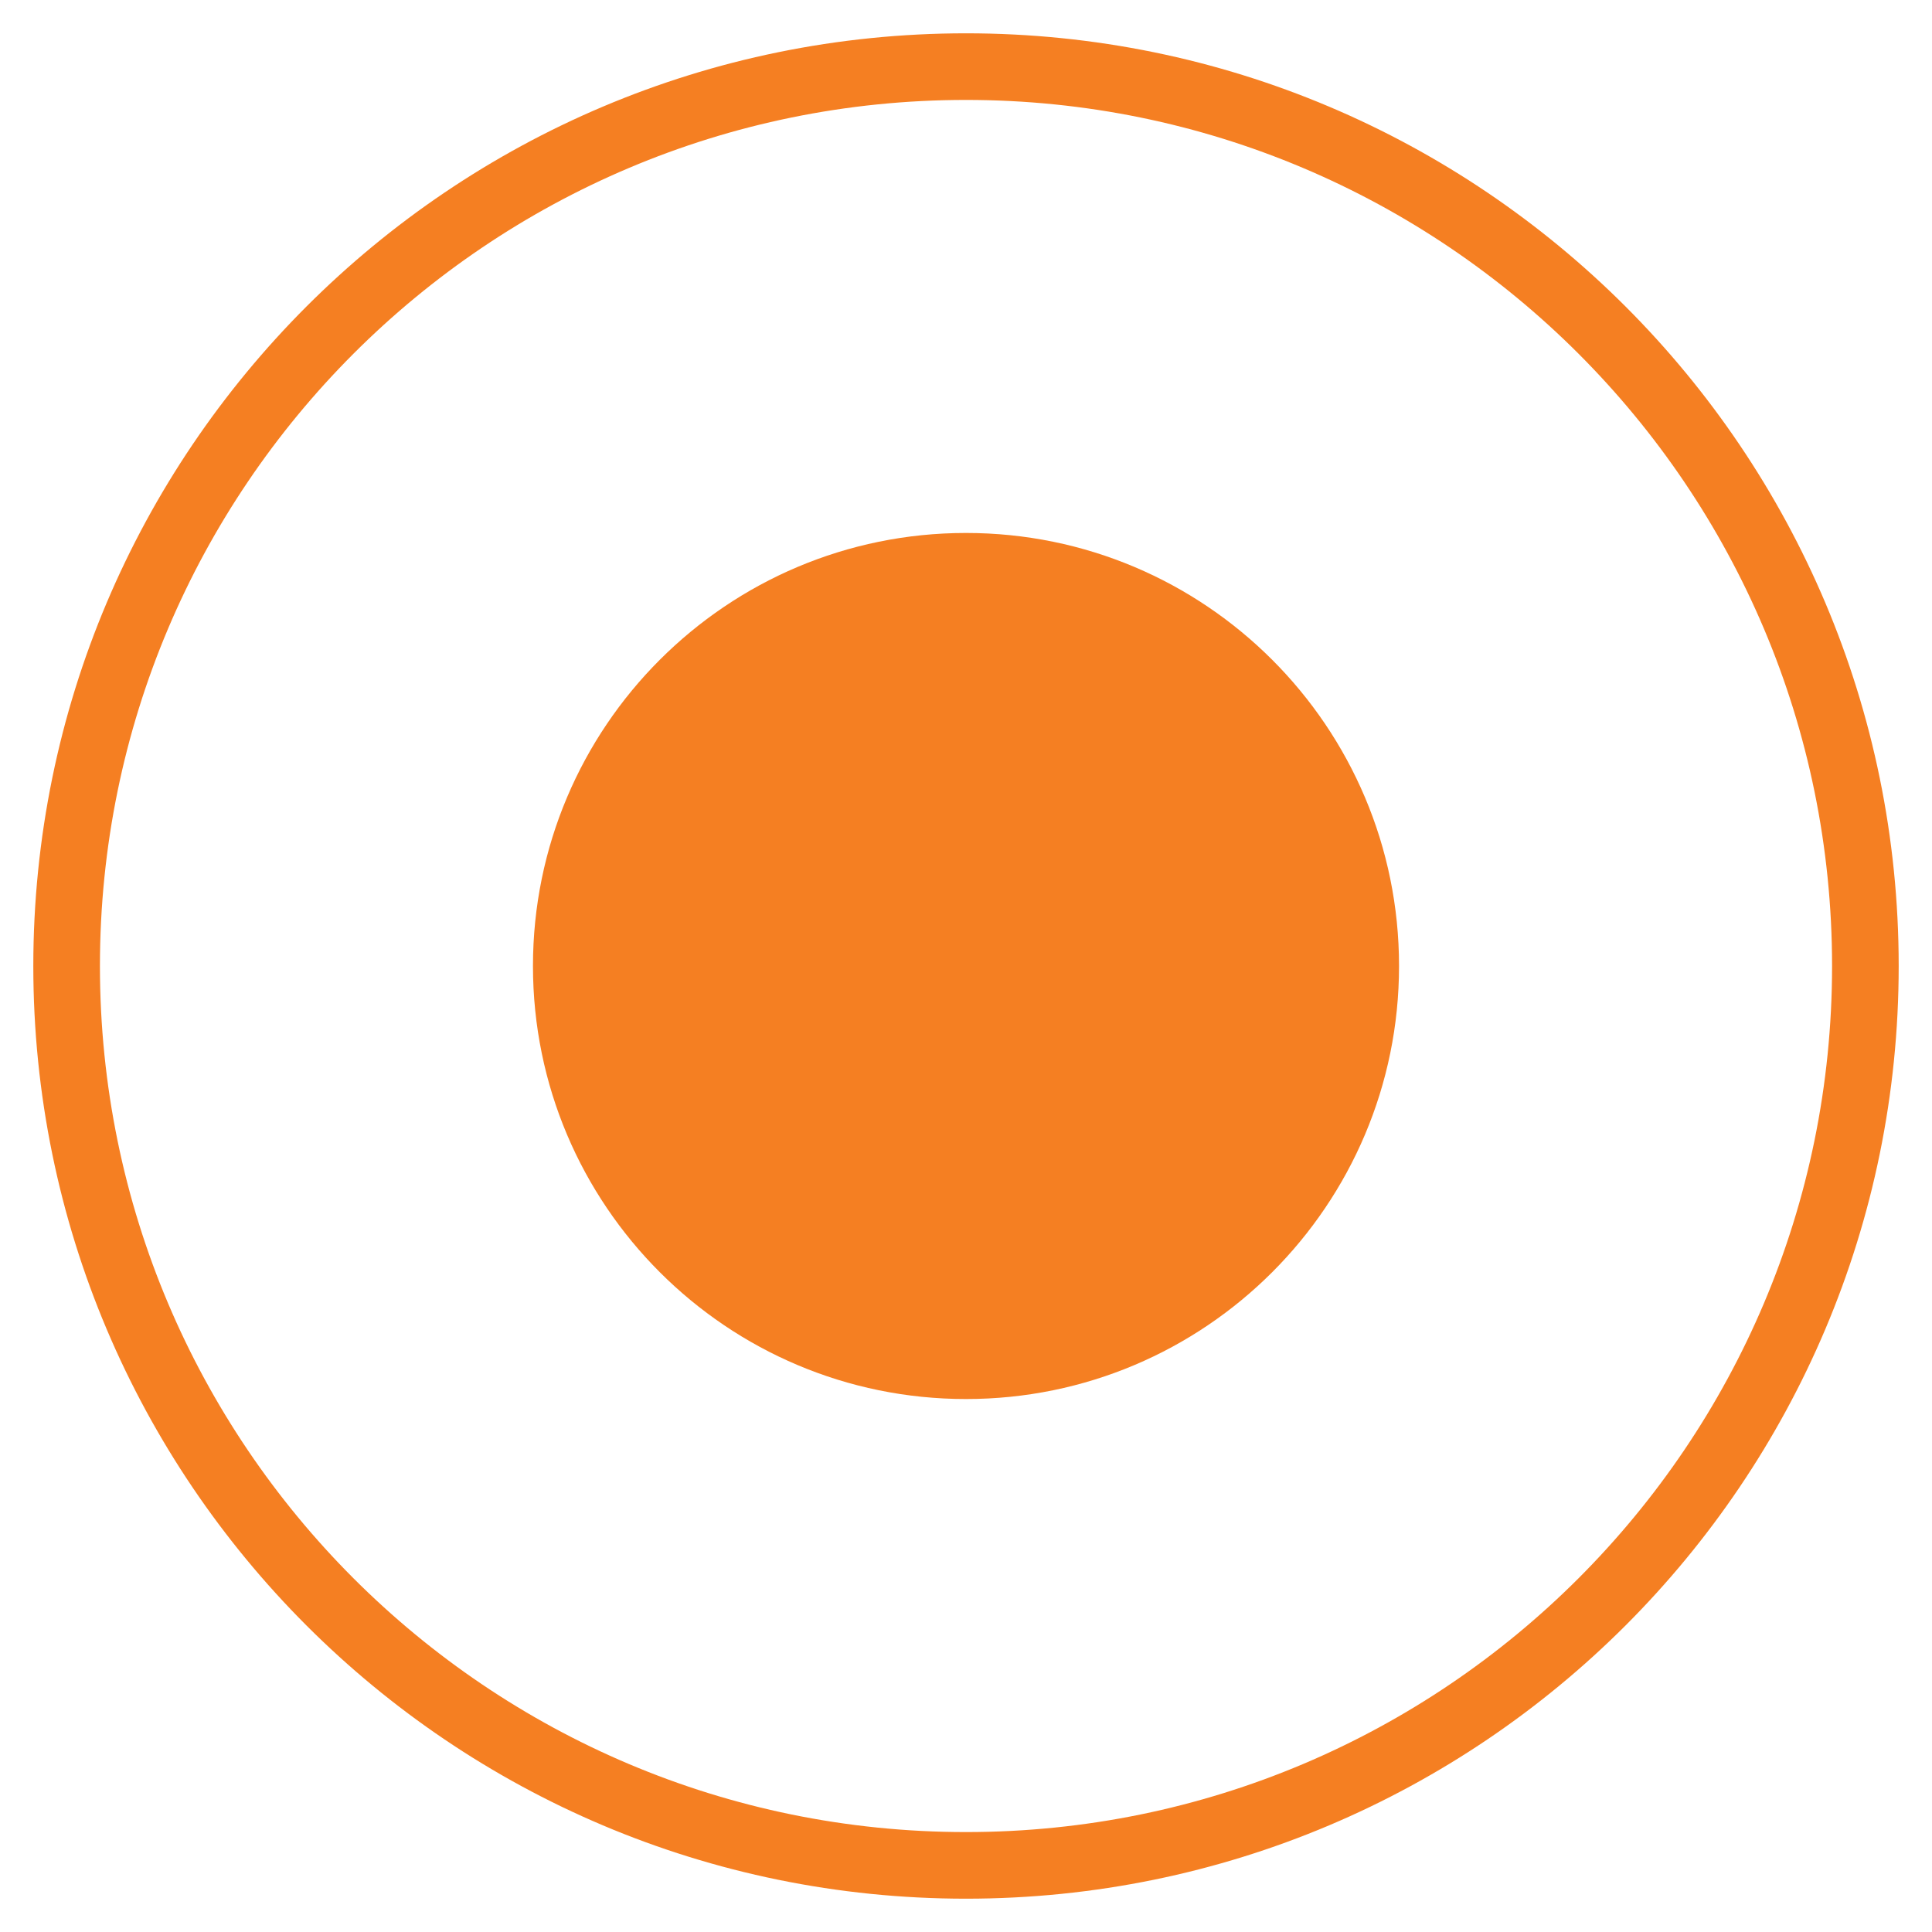
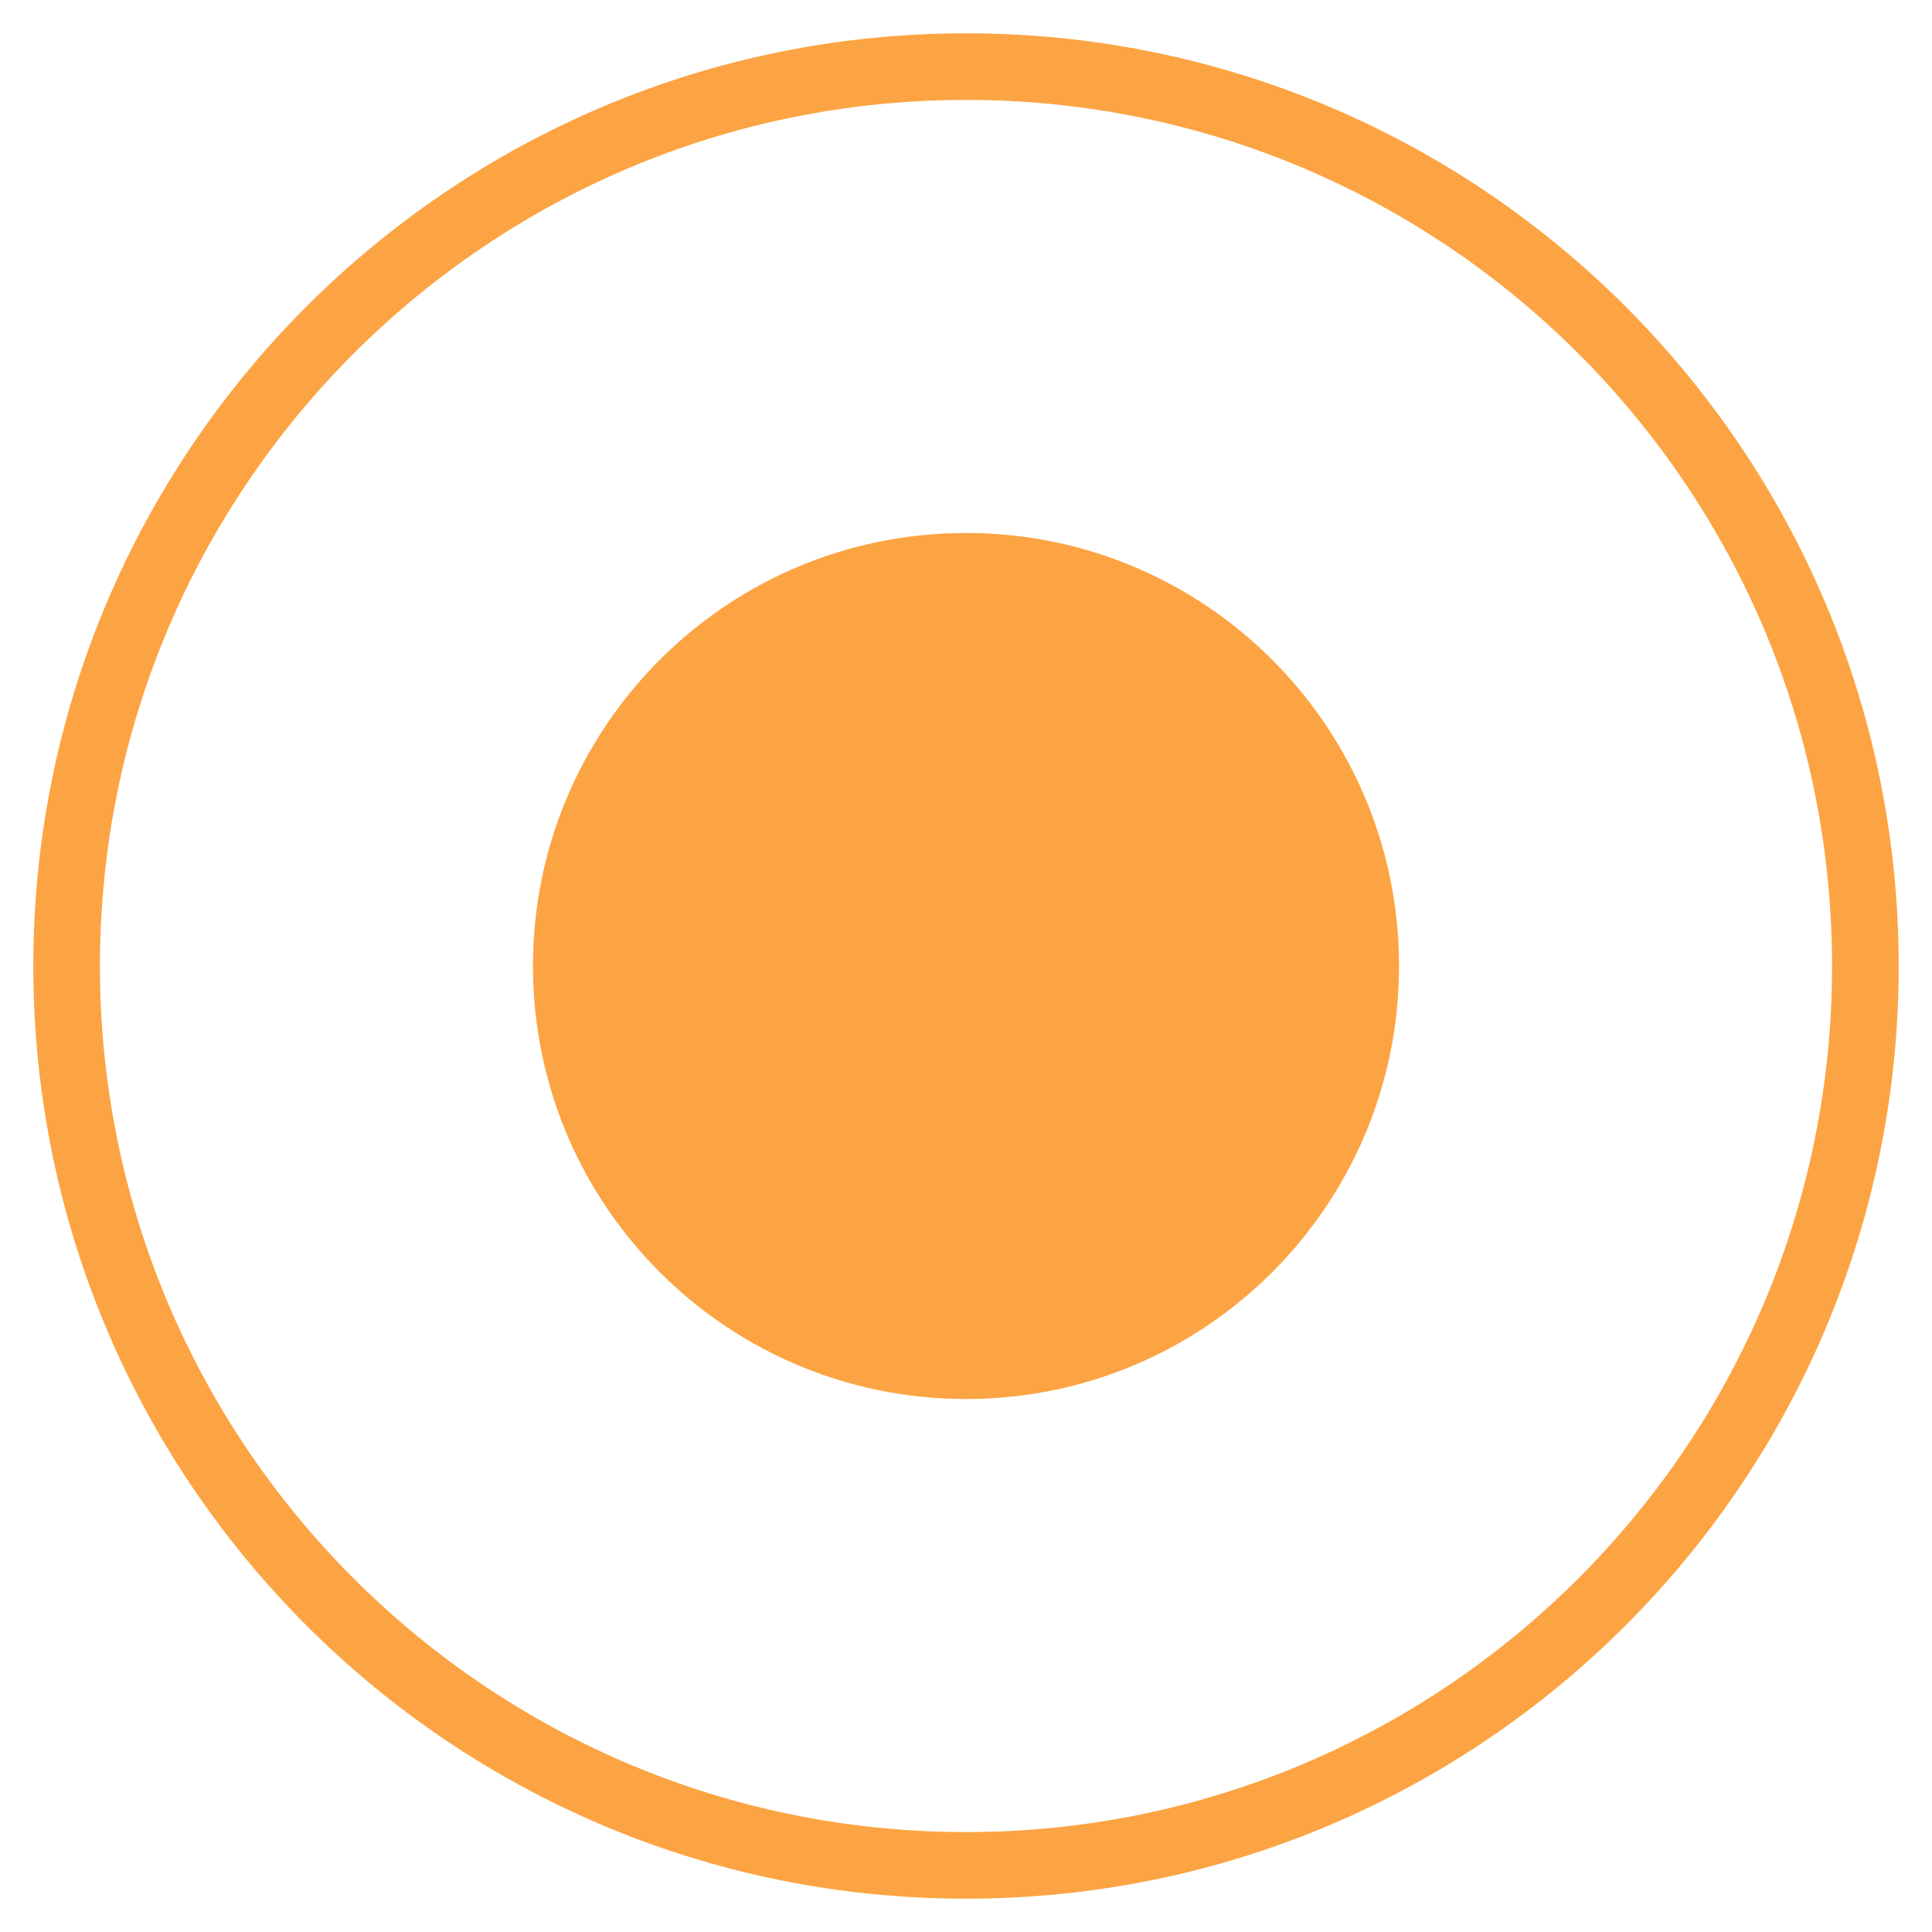
<svg xmlns="http://www.w3.org/2000/svg" width="29px" height="29px" viewBox="0 0 29 29" version="1.1">
  <g id="Page-1" stroke="none" stroke-width="1" fill="none" fill-rule="evenodd">
-     <g id="Colors/dark-green" transform="translate(8, 8)" fill="#F57F22">
+     <g id="Colors/orange" transform="translate(8, 8)" fill="#fca443">
      <rect id="Rectangle" x="0" y="0" width="13" height="13" rx="6.5" />
    </g>
-     <circle id="Oval-3" stroke="#F57F22" cx="14.5" cy="14.5" r="13.5" />
+     <circle id="Oval-3" stroke="#fca443" cx="14.5" cy="14.5" r="13.5" />
  </g>
</svg>
